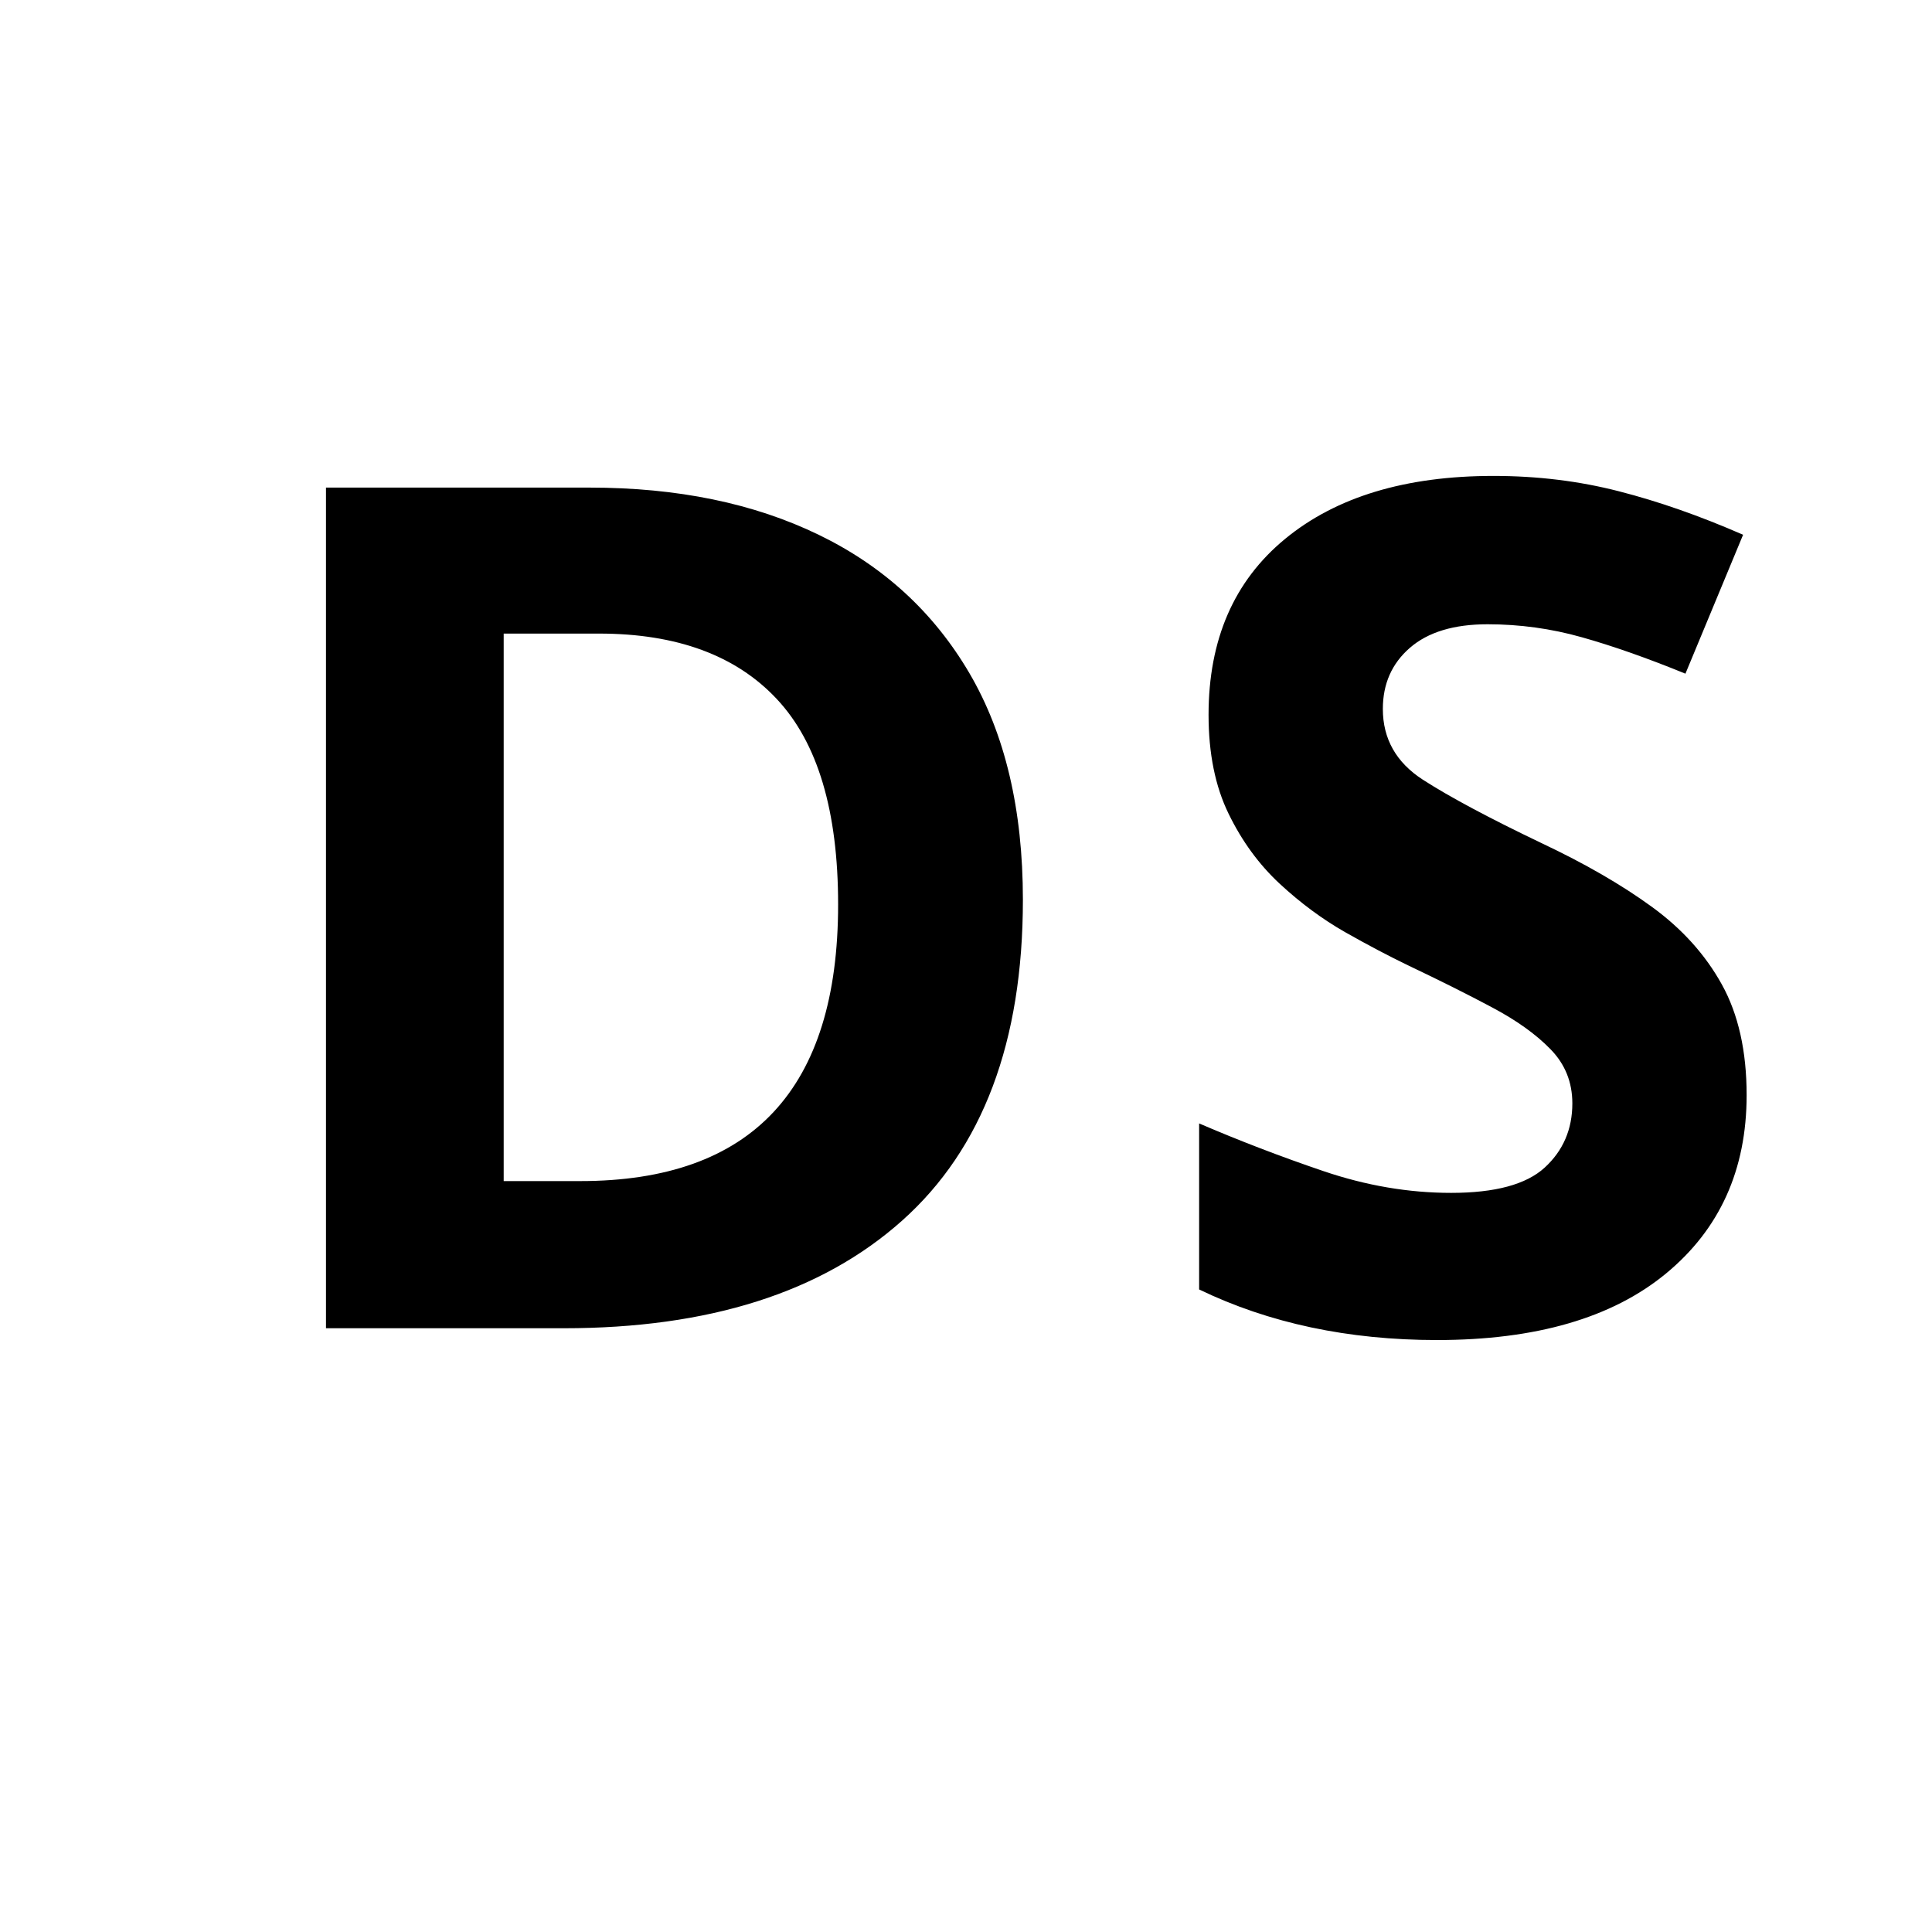
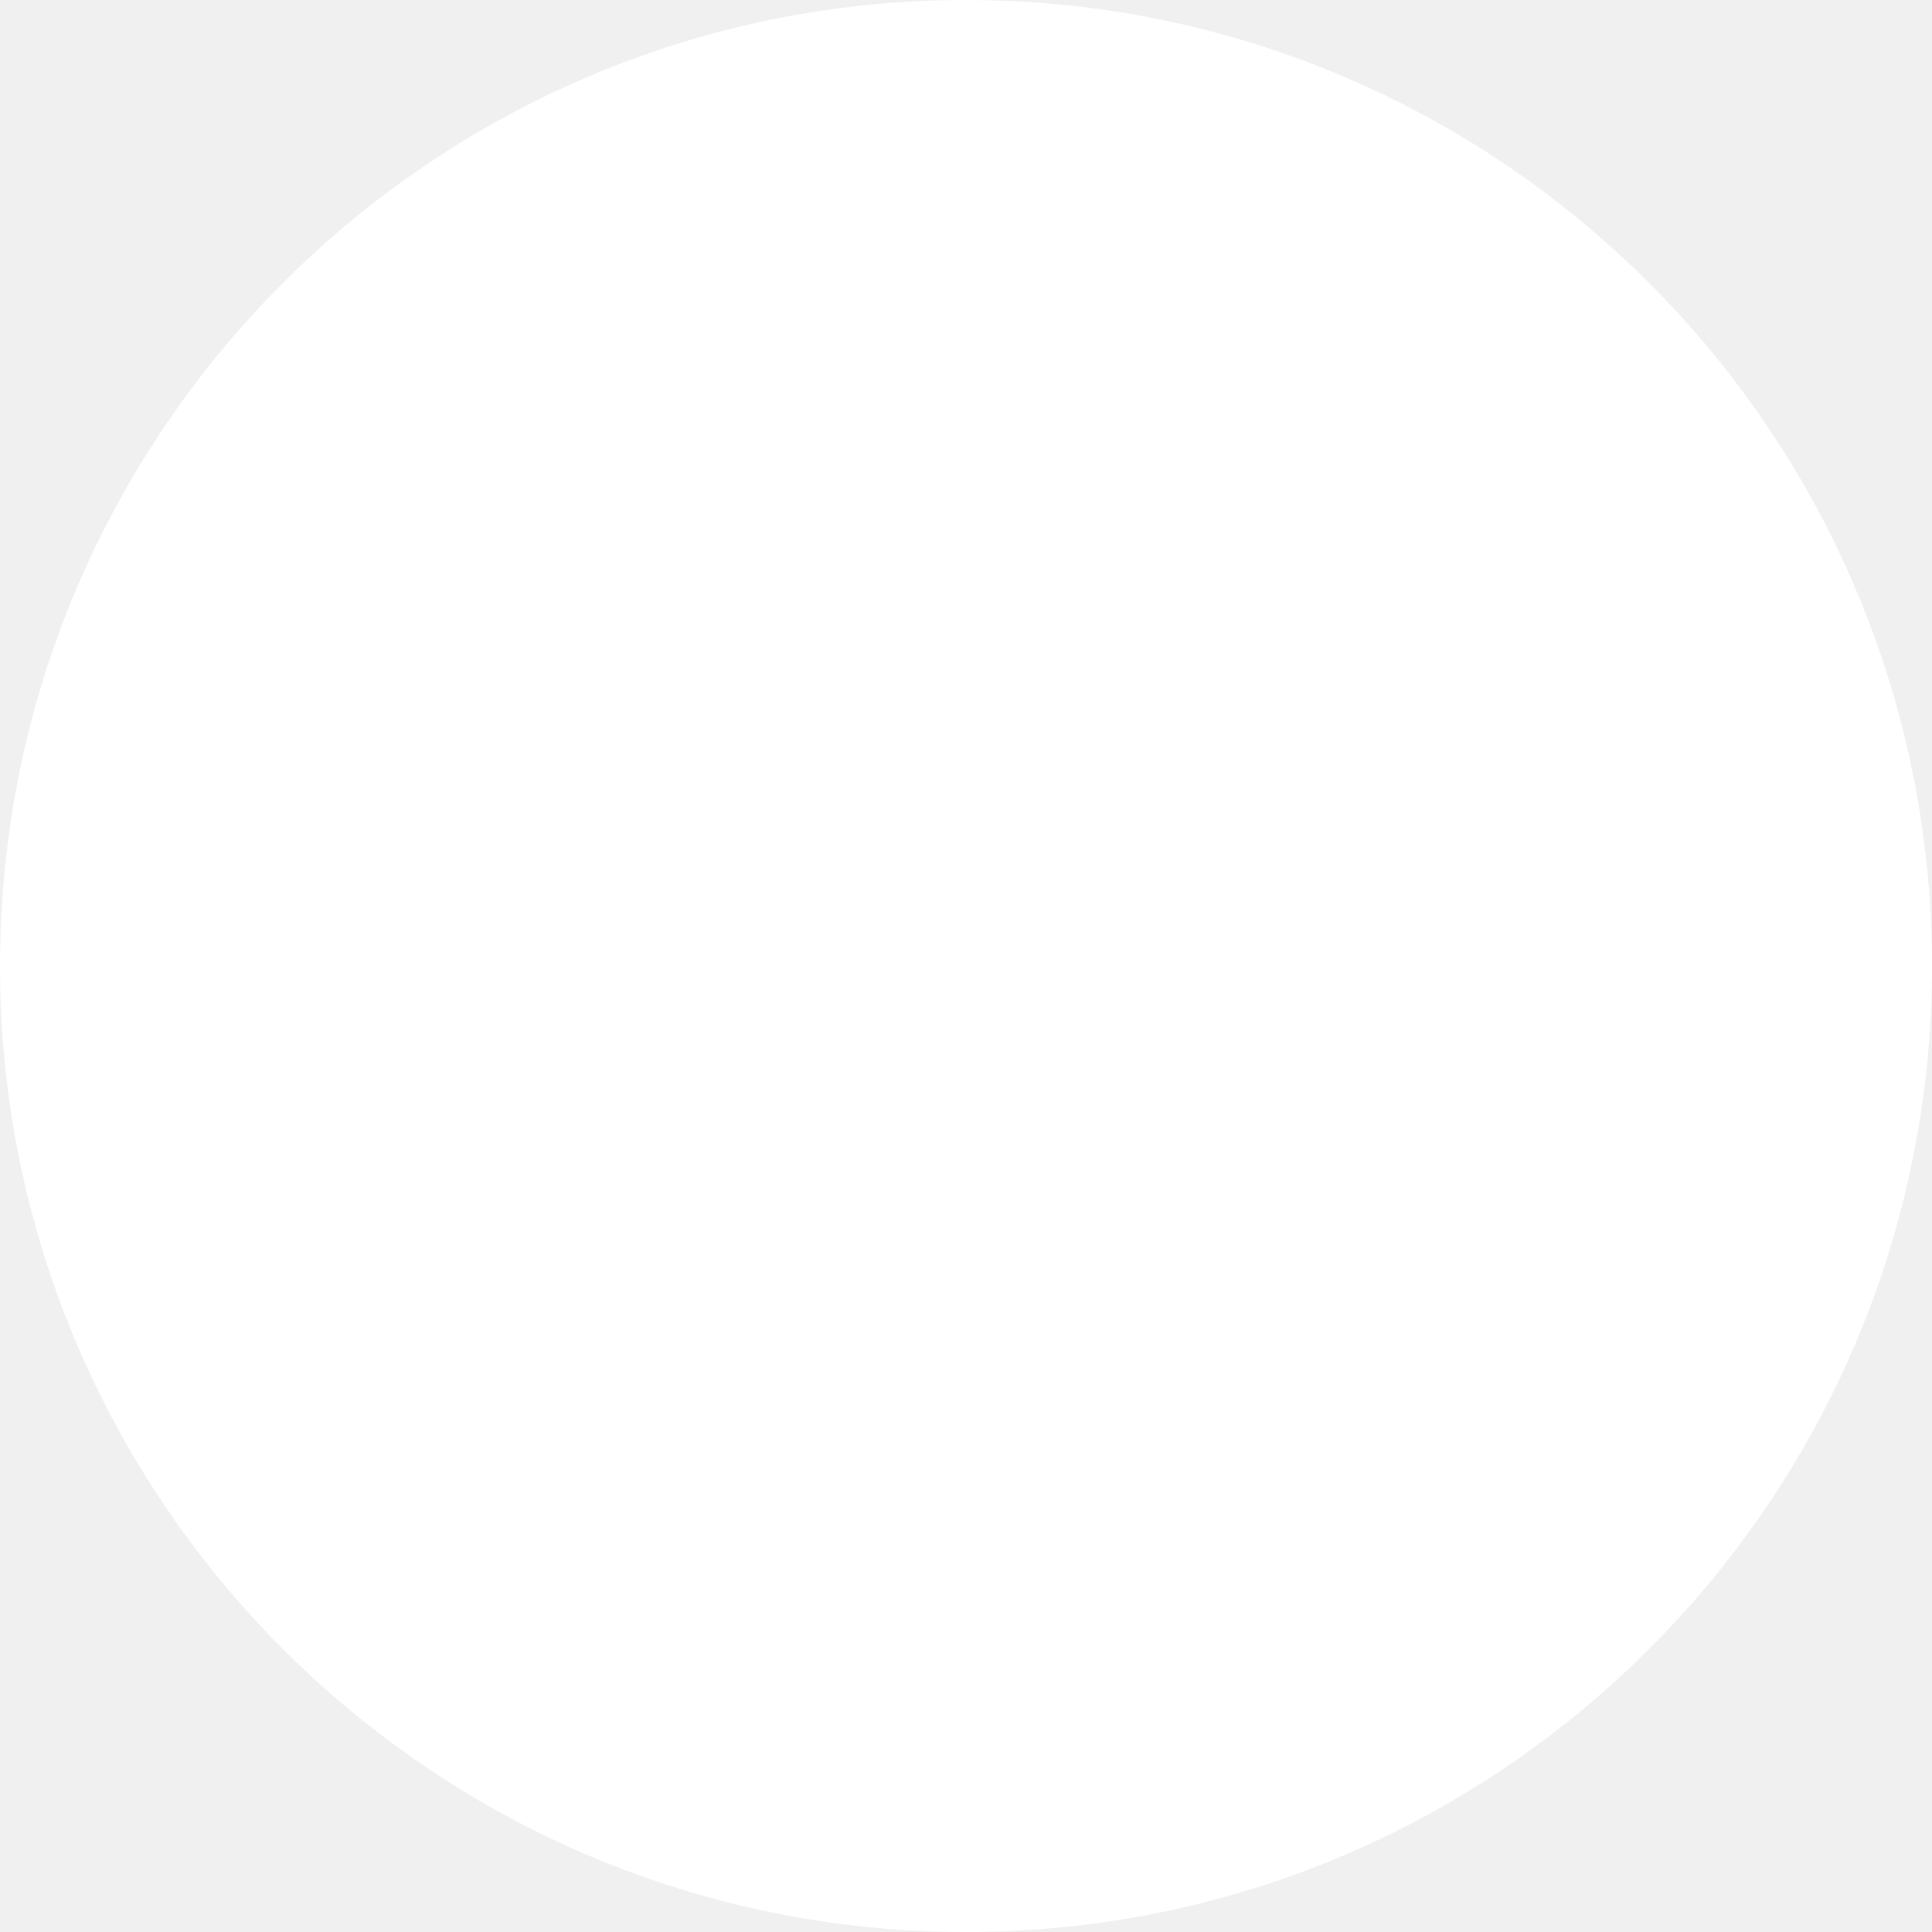
<svg xmlns="http://www.w3.org/2000/svg" width="256" height="256" preserveAspectRatio="xMidYMid meet" viewBox="0 0 256 256">
-   <g stroke="none" stroke-width="1" fill="none" fill-rule="evenodd">
-     <rect fill="#FFFFFF" x="0" y="0" width="256" height="256" />
-     <text font-family="Prompt-Black, Prompt" font-size="156" font-weight="800" letter-spacing="7.131" fill="#000000">
-       <tspan x="29.149" y="176">DS</tspan>
-     </text>
-   </g>
+   <rect fill="#FFFFFF" x="0" y="0" width="256" height="256" rx="128" />
</svg>
